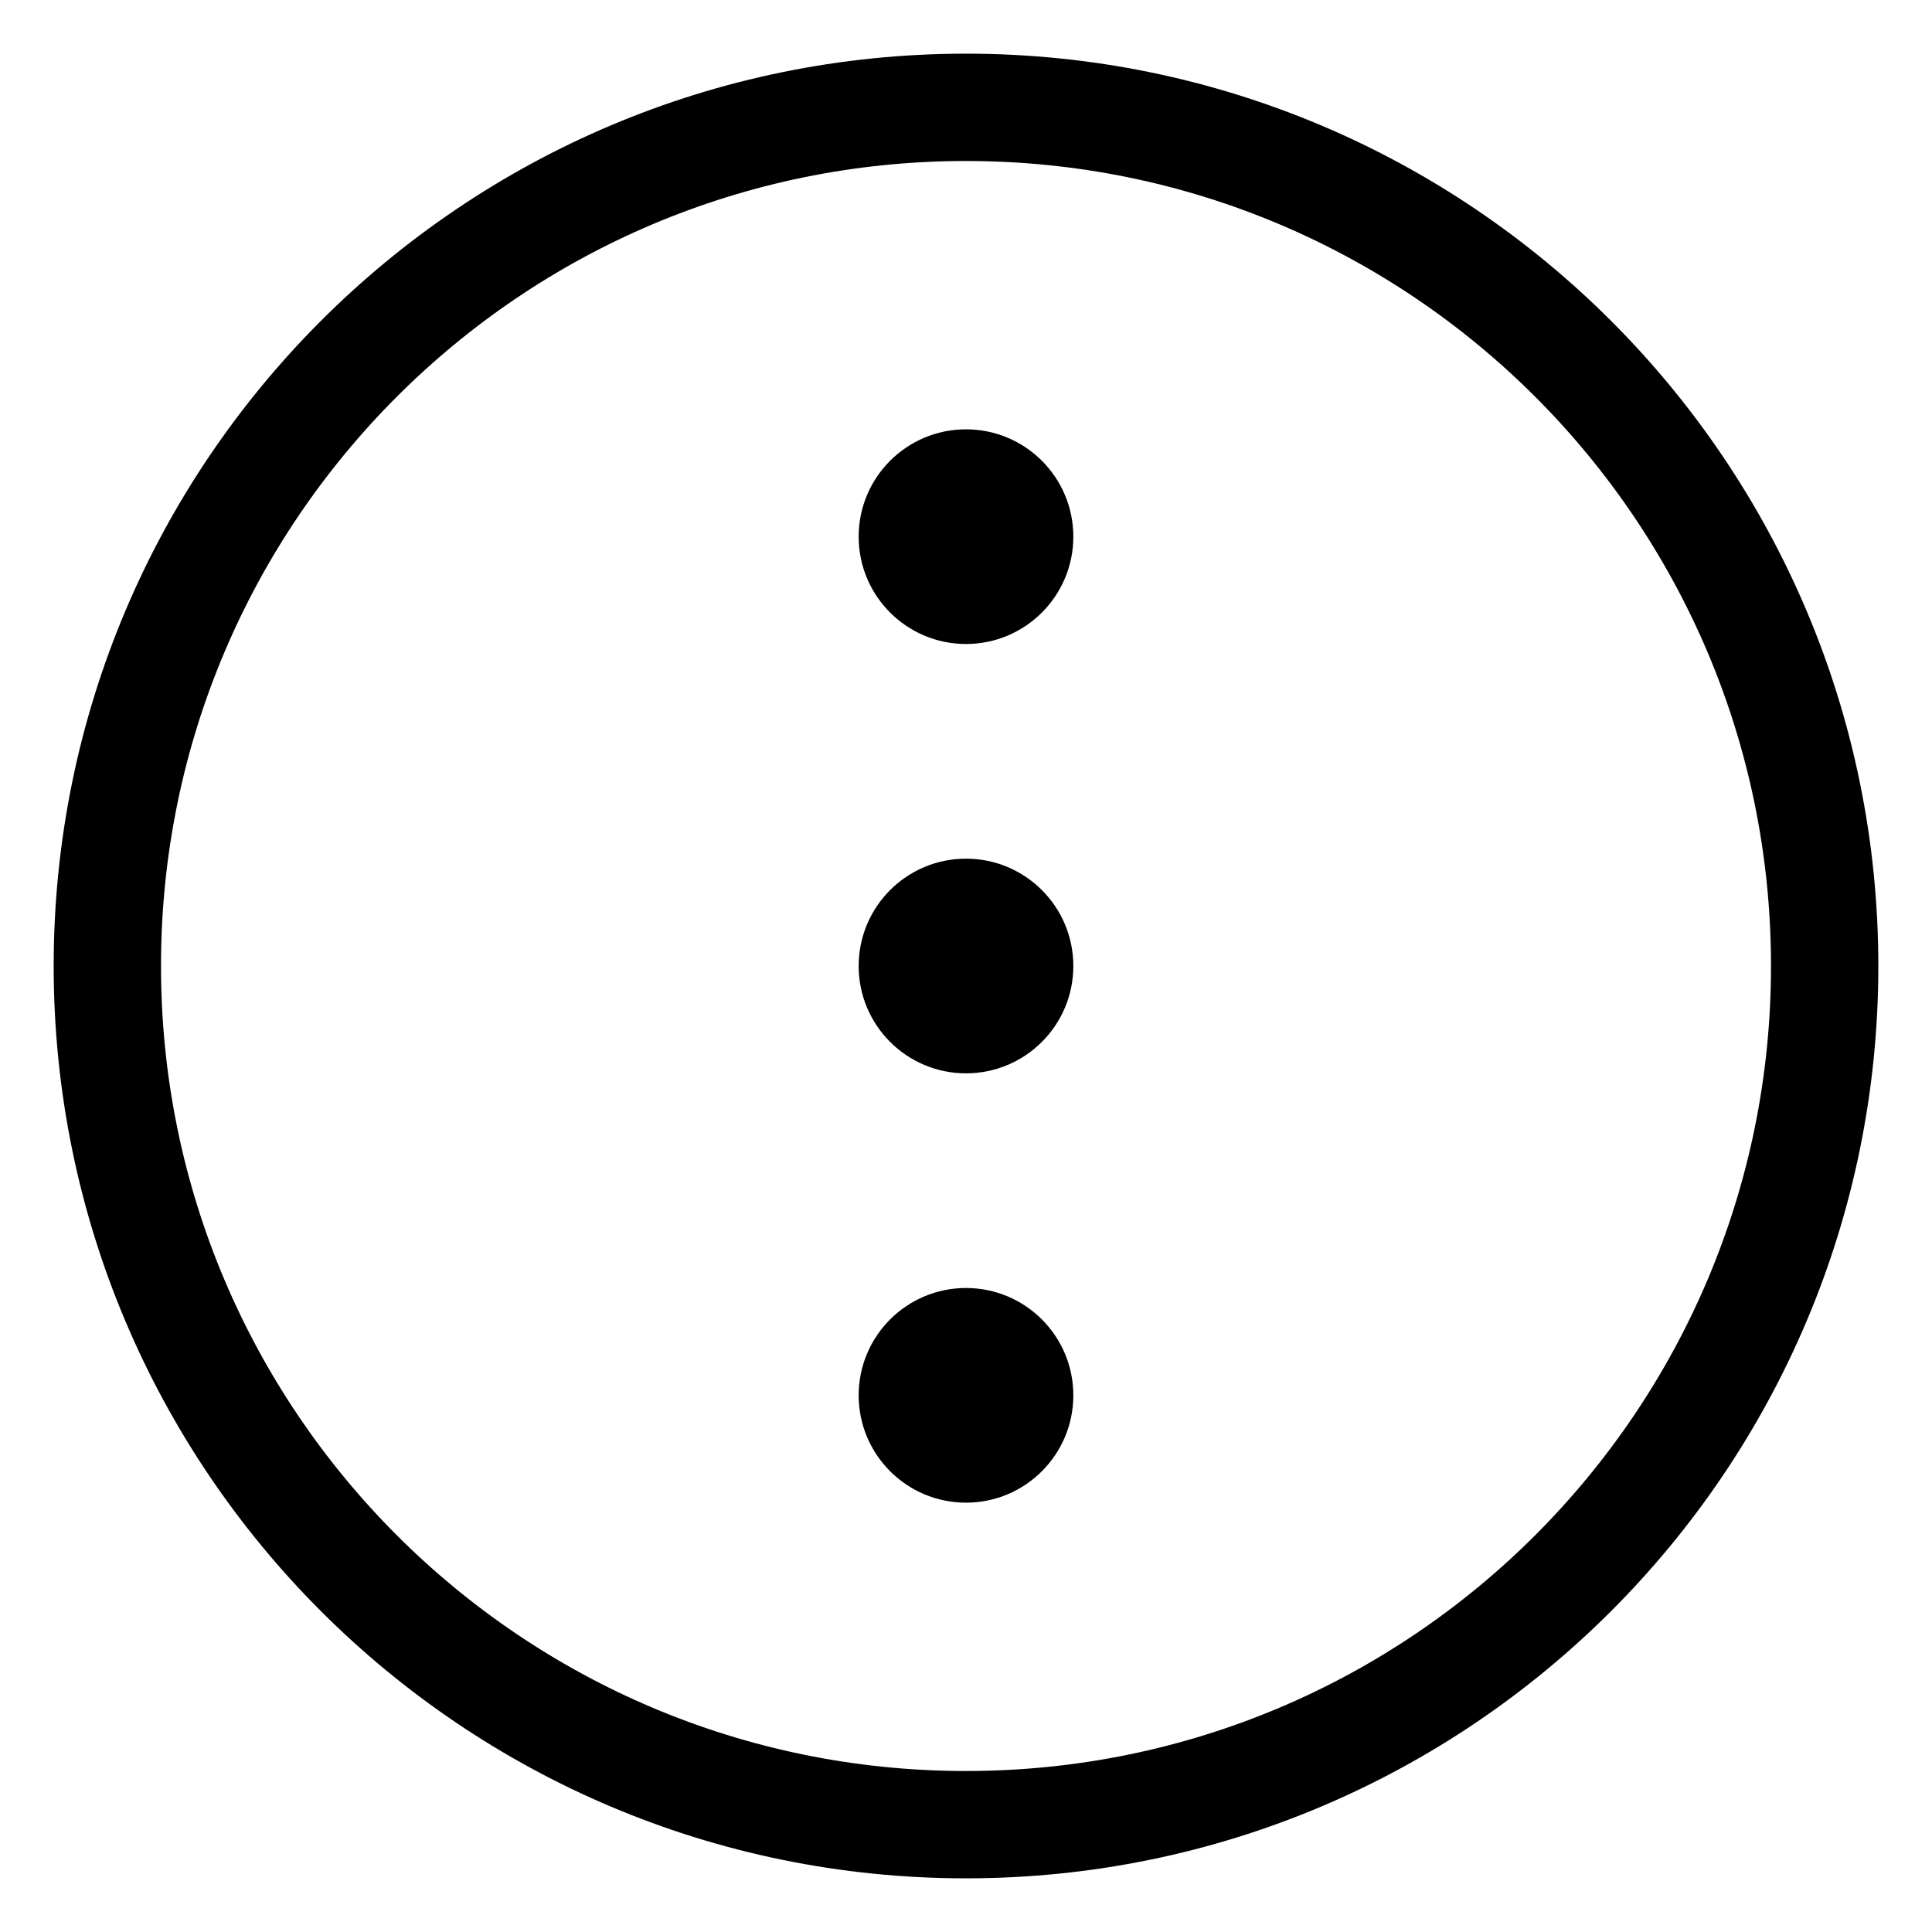
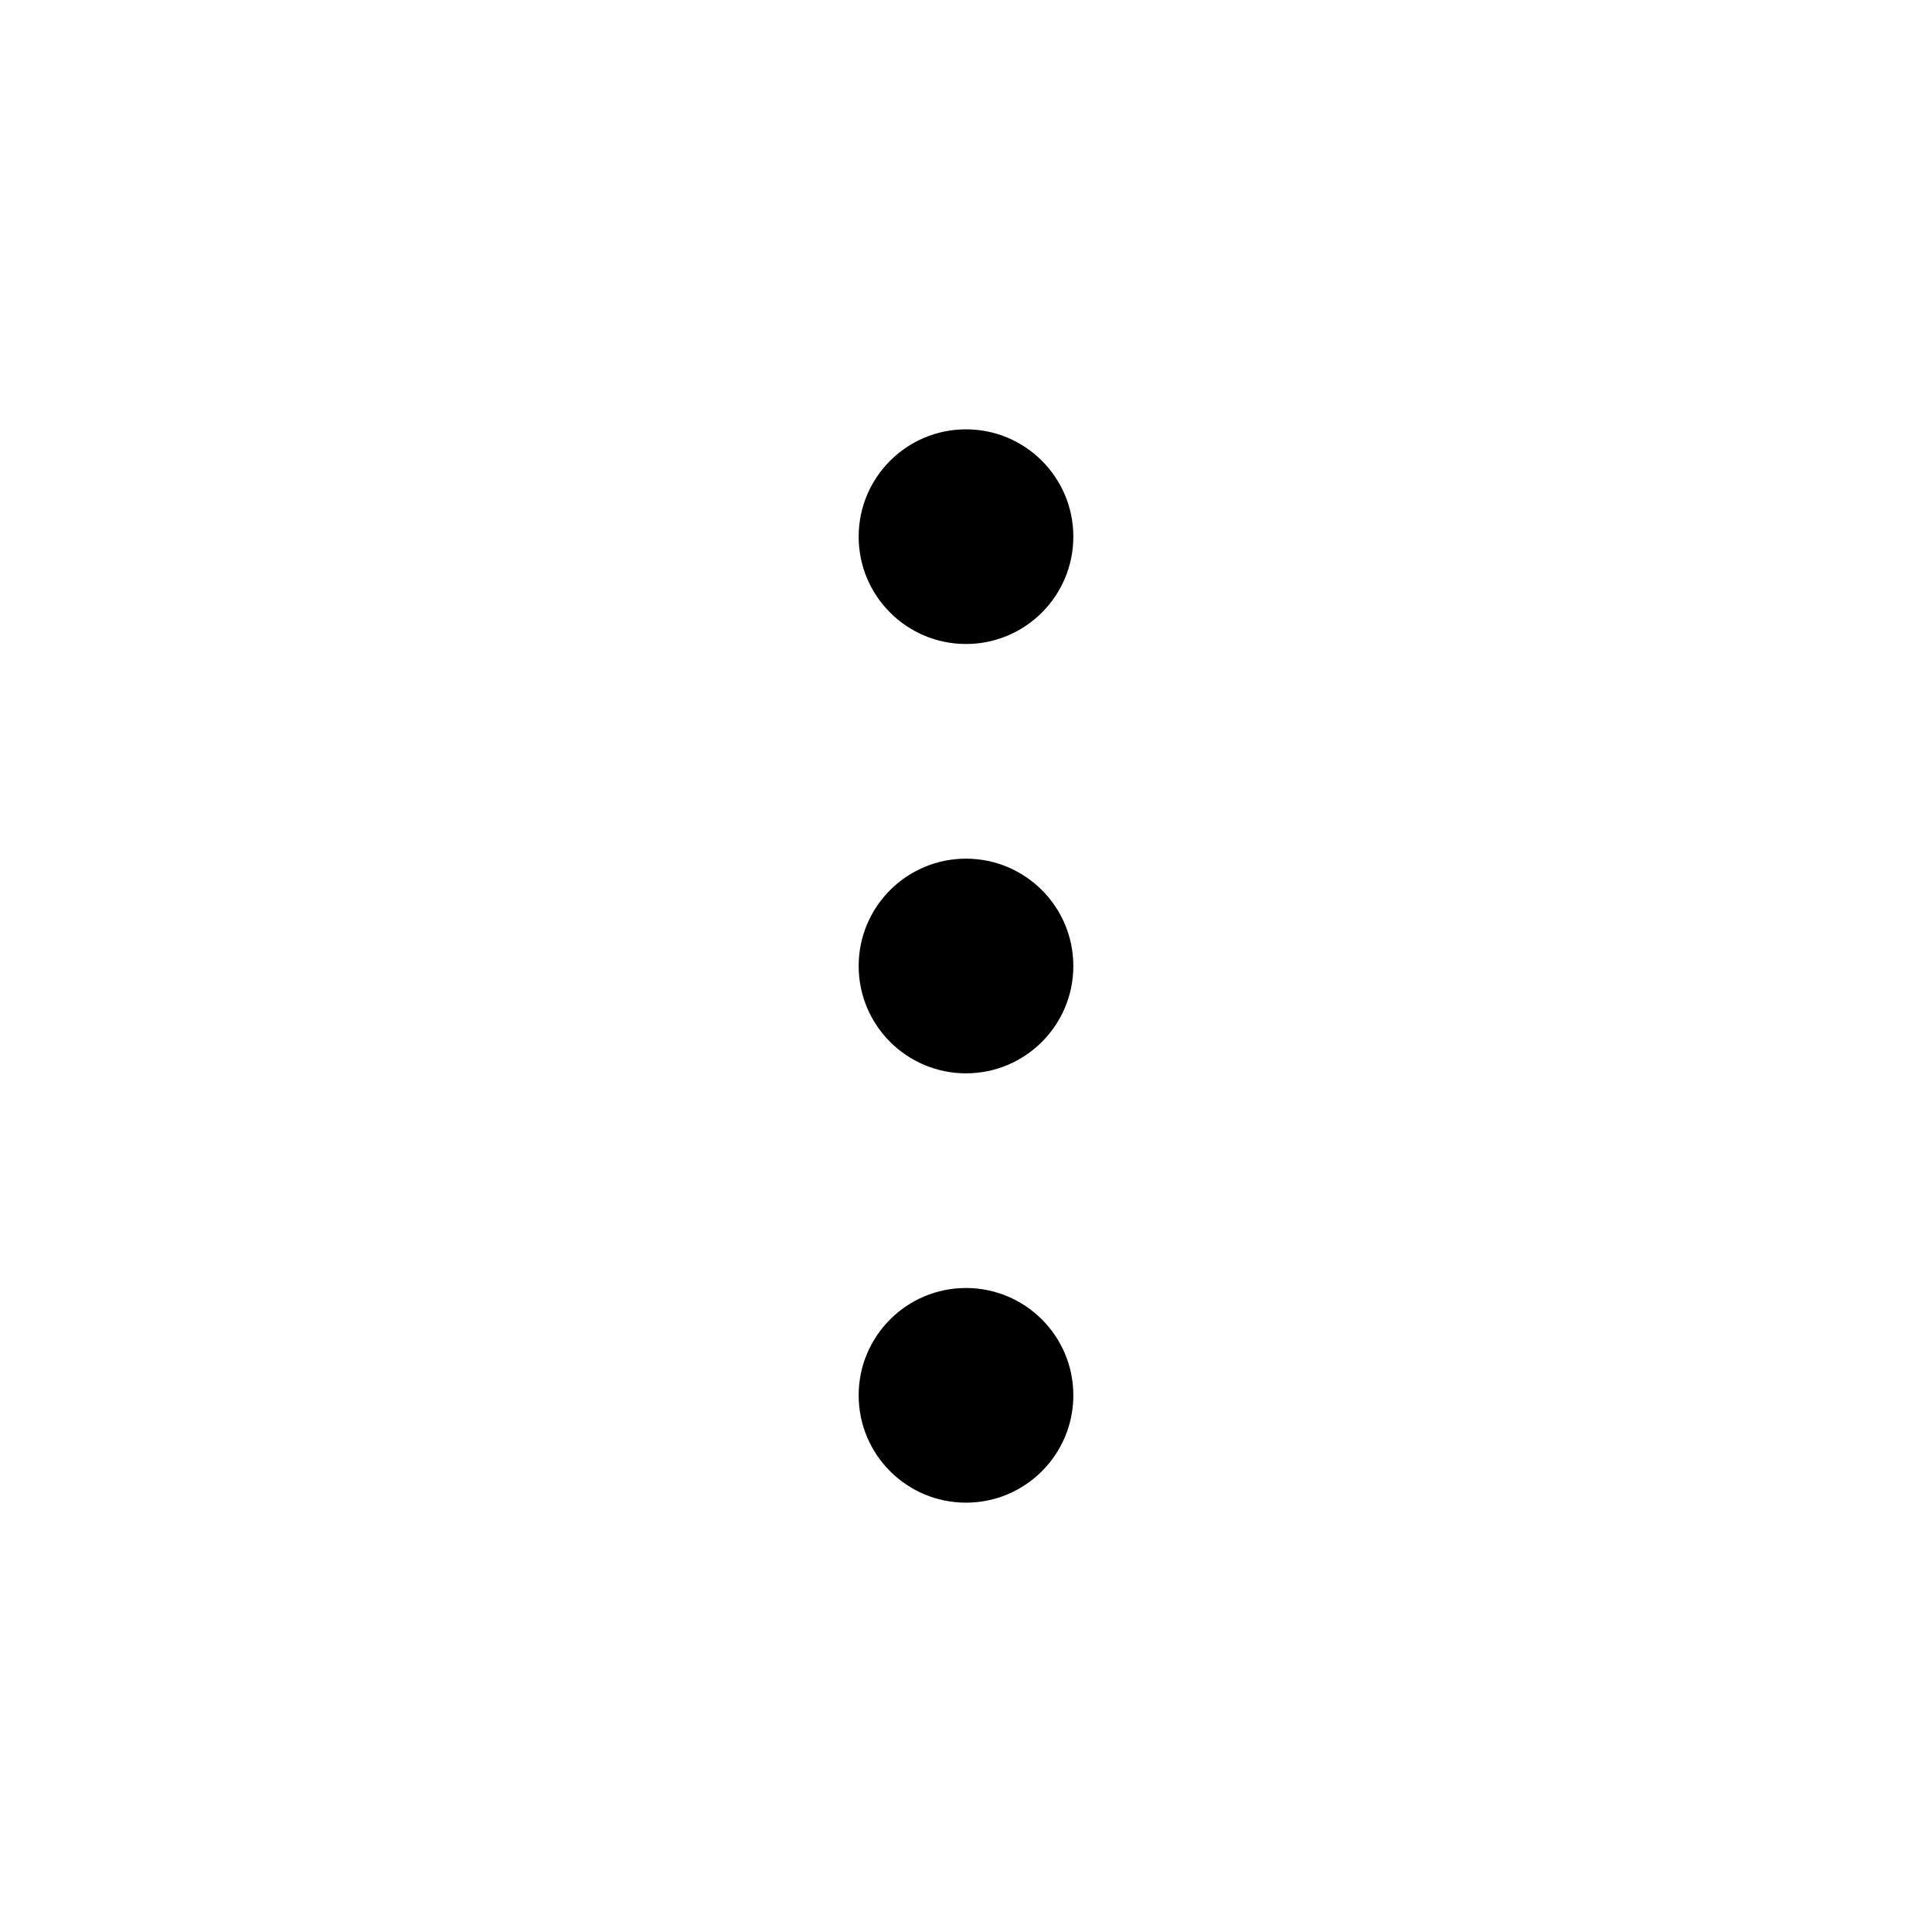
<svg xmlns="http://www.w3.org/2000/svg" viewBox="0 0 36 36">
-   <circle r="16" cx="18" cy="18" fill="none" stroke-width="2" stroke="#000" />
  <g transform="rotate(90 18 18)">
    <circle r="2" cx="10" cy="18" />
    <circle r="2" cx="18" cy="18" />
    <circle r="2" cx="26" cy="18" />
  </g>
  <g display="none">
    <circle r="2" cx="10" cy="18" />
    <circle r="2" cx="18" cy="18" />
    <circle r="2" cx="26" cy="18" />
  </g>
</svg>
